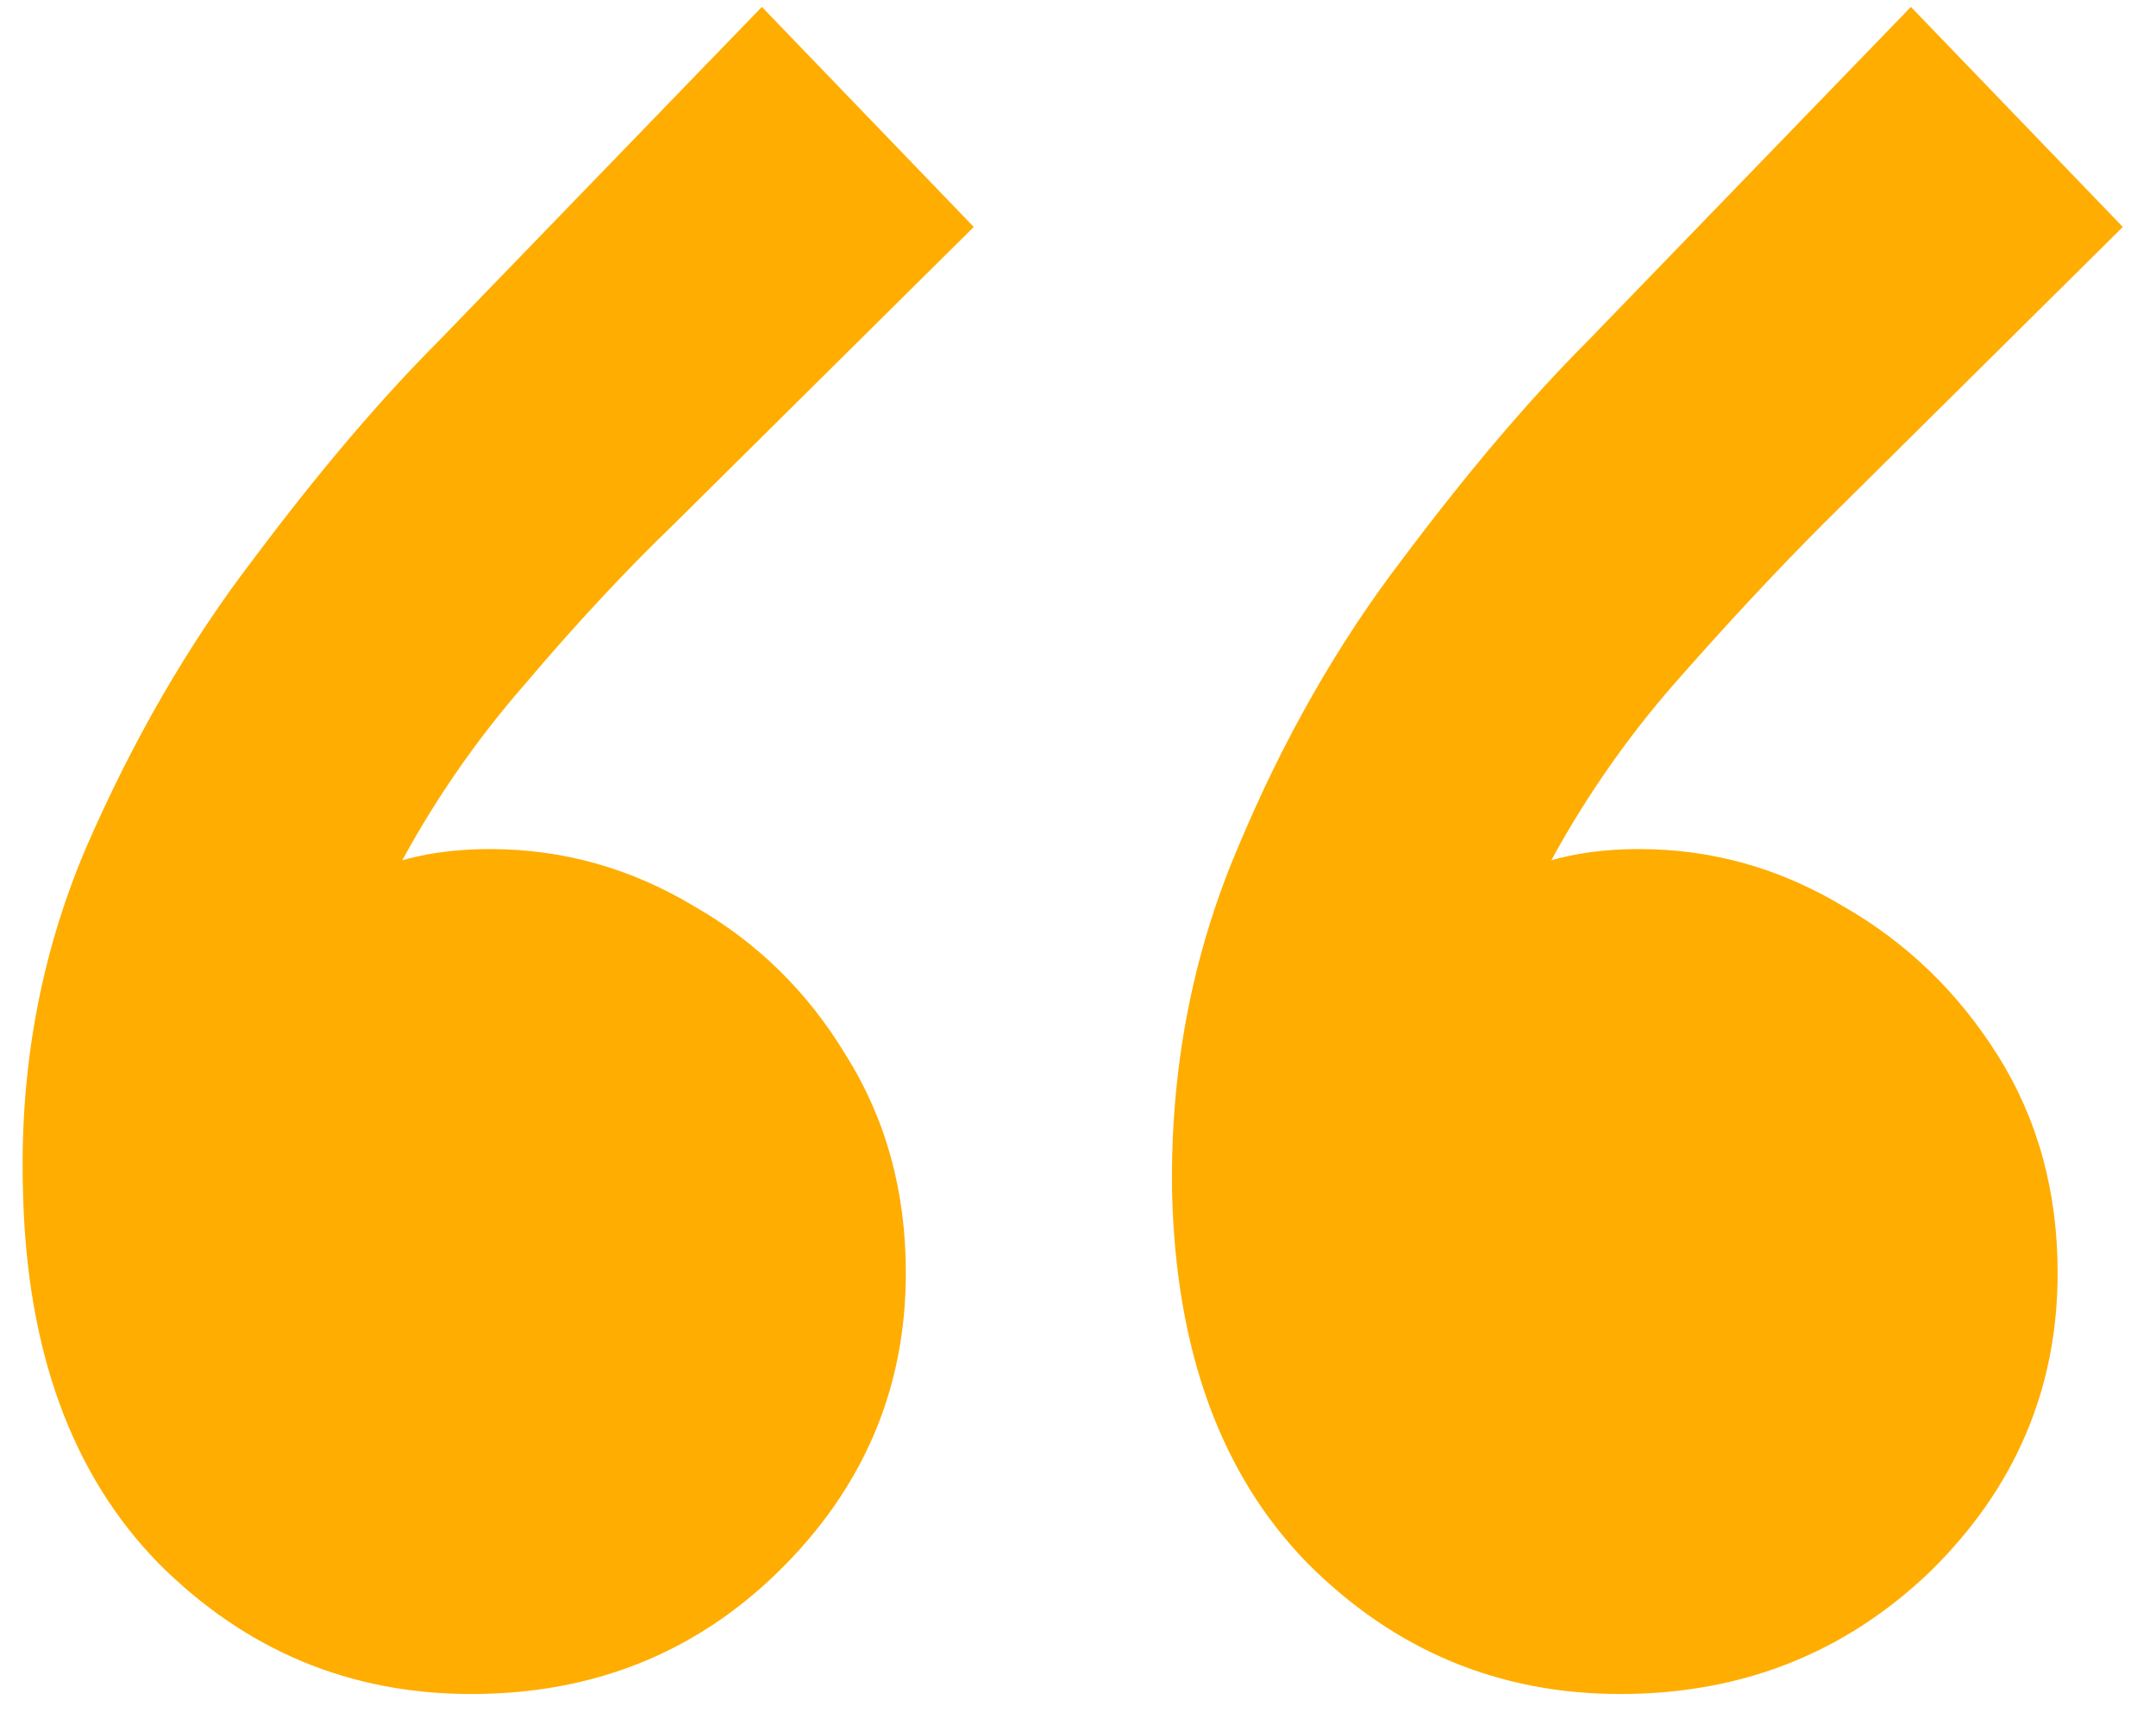
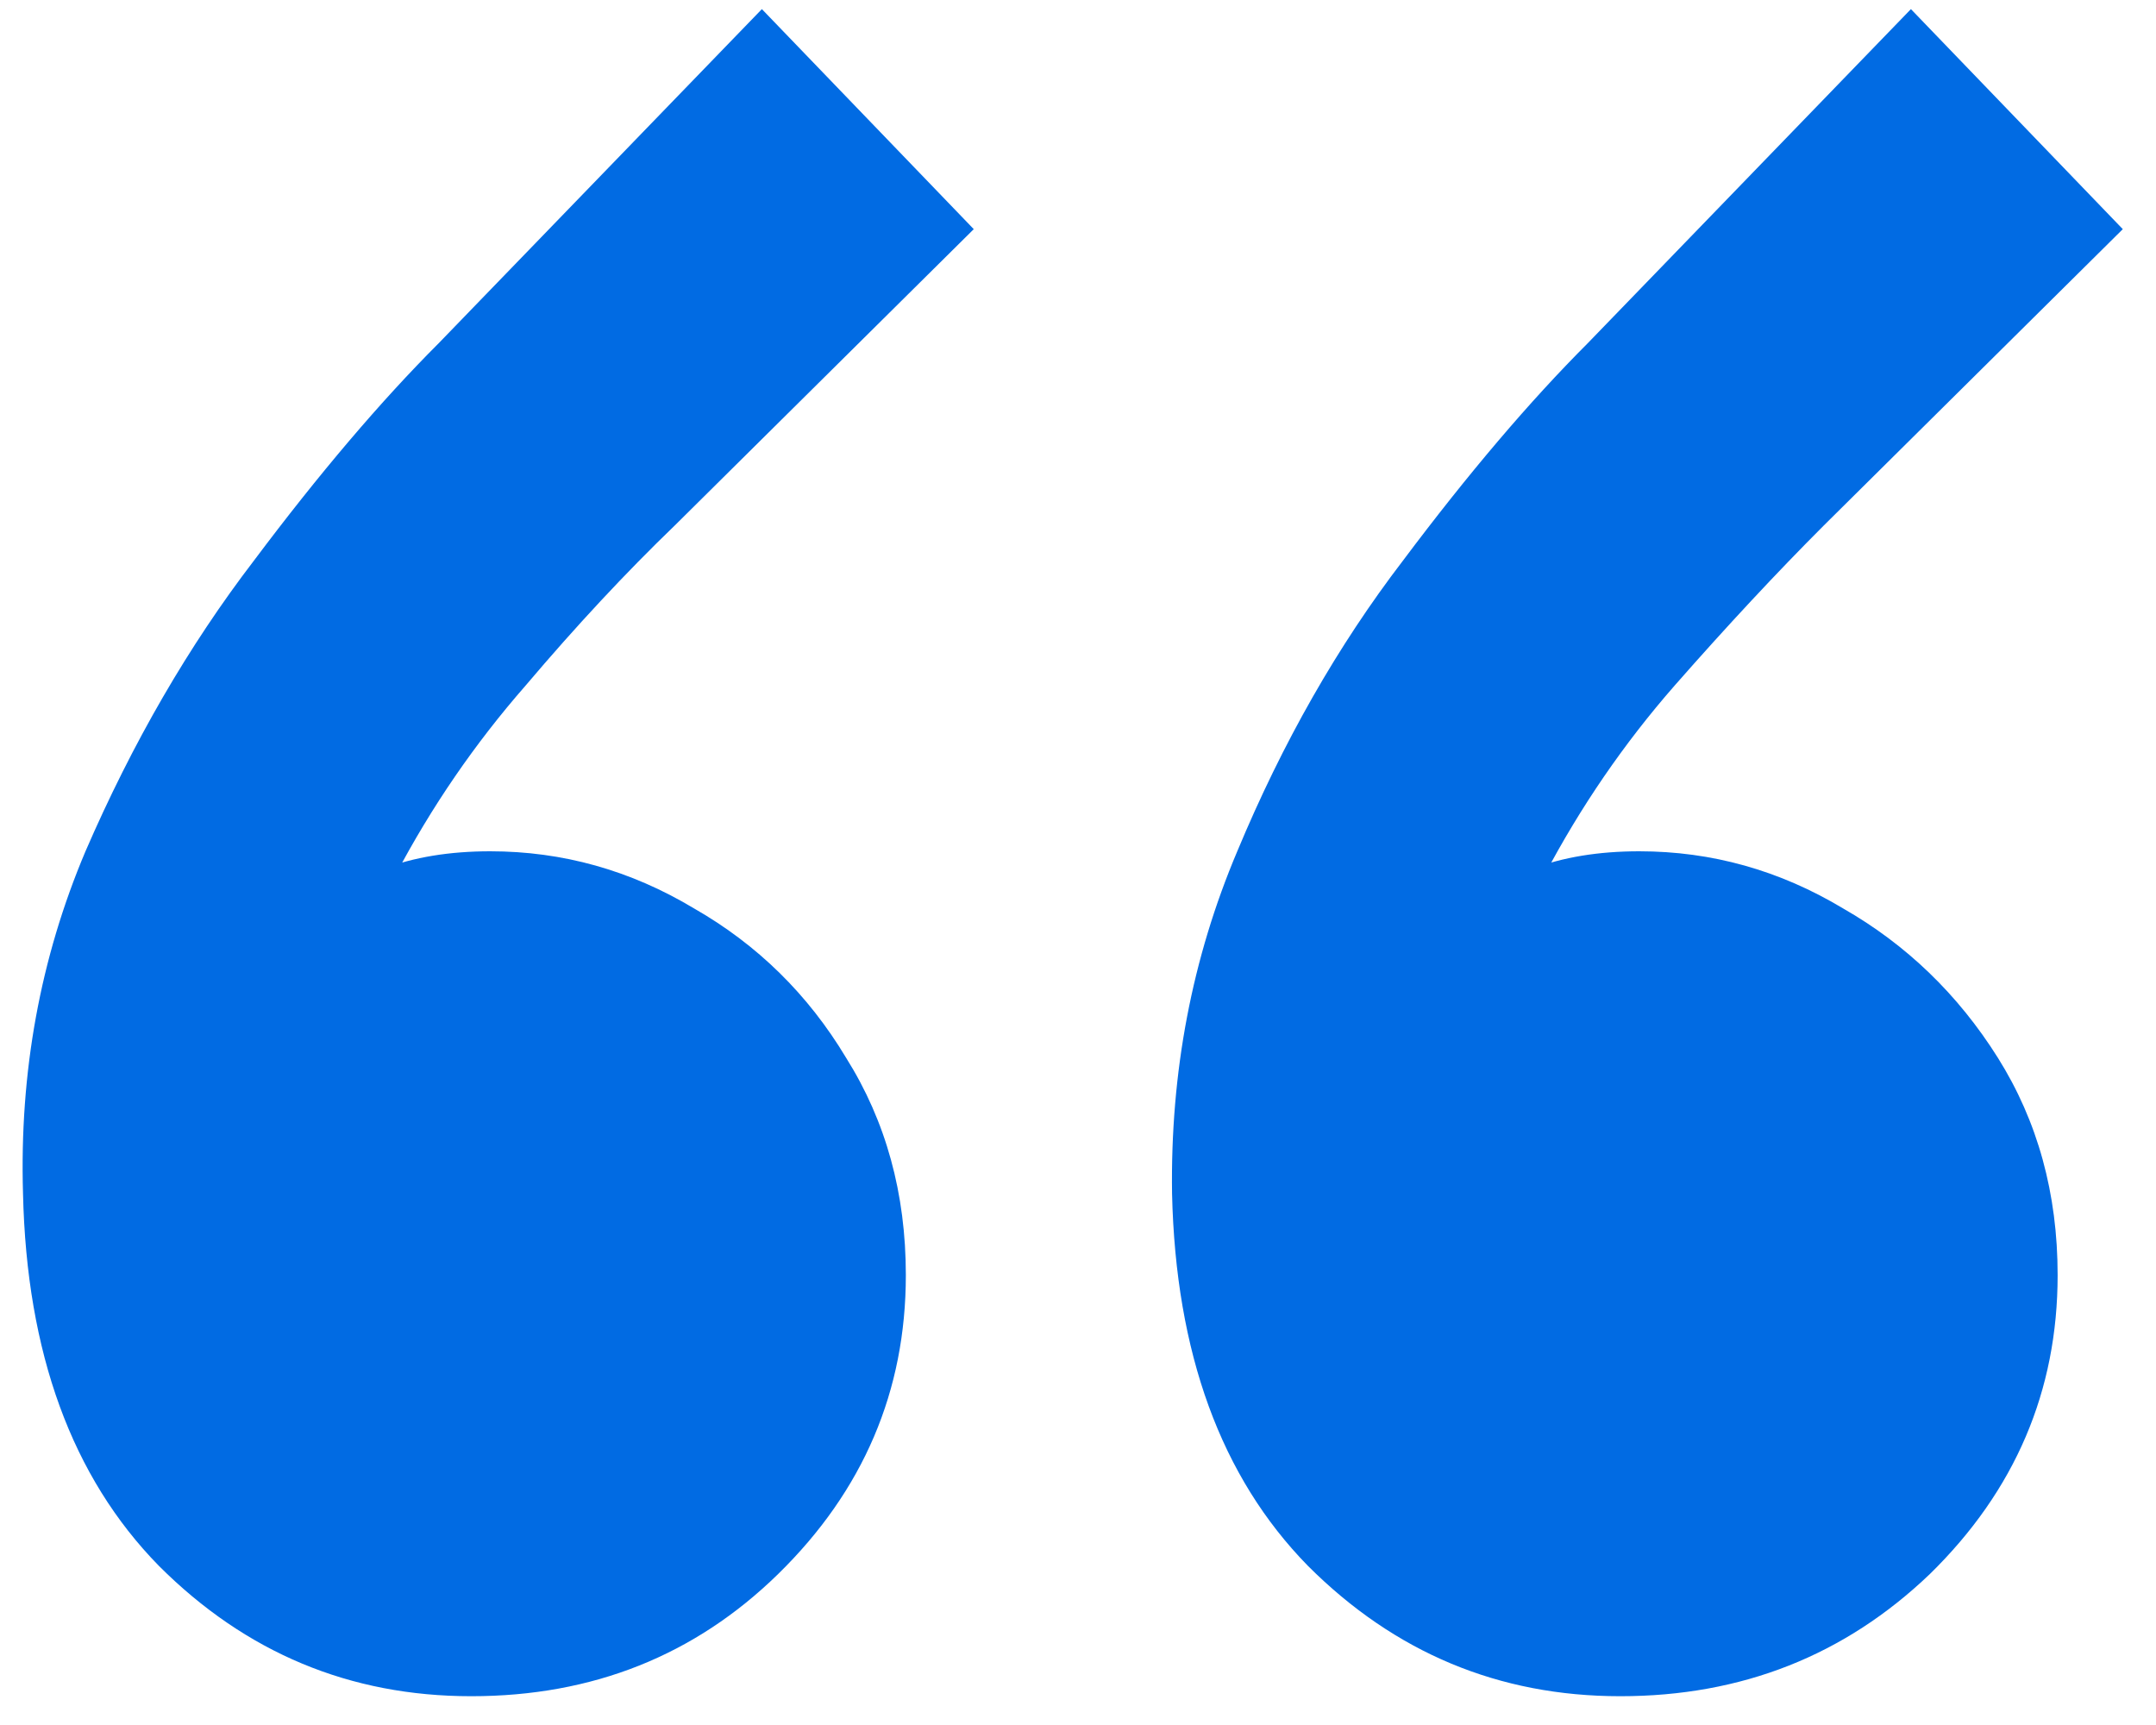
<svg xmlns="http://www.w3.org/2000/svg" width="40" height="32" viewBox="0 0 40 32" fill="none">
-   <path d="M14.135 0.128L18.066 4.21L12.522 9.704C11.615 10.577 10.691 11.568 9.751 12.677C8.81 13.752 8.003 14.928 7.331 16.205C6.66 17.448 6.34 18.775 6.374 20.186H4.207C4.442 18.977 4.929 17.935 5.668 17.062C6.441 16.188 7.583 15.751 9.095 15.751C10.439 15.751 11.699 16.104 12.875 16.81C14.051 17.482 14.992 18.406 15.697 19.581C16.437 20.757 16.806 22.101 16.806 23.613C16.806 25.764 16.017 27.611 14.438 29.157C12.892 30.669 10.994 31.425 8.743 31.425C6.492 31.425 4.56 30.619 2.947 29.006C1.334 27.36 0.494 25.058 0.427 22.101C0.36 19.85 0.746 17.734 1.586 15.751C2.46 13.735 3.501 11.938 4.711 10.359C5.92 8.746 7.063 7.402 8.138 6.327L14.135 0.128ZM35.453 0.128L39.384 4.21L33.84 9.704C32.967 10.577 32.043 11.568 31.069 12.677C30.128 13.752 29.322 14.928 28.649 16.205C27.978 17.448 27.658 18.775 27.692 20.186H25.525C25.76 18.977 26.247 17.935 26.986 17.062C27.759 16.188 28.901 15.751 30.413 15.751C31.757 15.751 33.017 16.104 34.193 16.81C35.369 17.482 36.327 18.406 37.066 19.581C37.805 20.757 38.175 22.101 38.175 23.613C38.175 25.764 37.385 27.611 35.806 29.157C34.227 30.669 32.312 31.425 30.061 31.425C27.81 31.425 25.878 30.619 24.265 29.006C22.652 27.36 21.812 25.058 21.745 22.101C21.712 19.85 22.115 17.734 22.955 15.751C23.795 13.735 24.819 11.938 26.029 10.359C27.238 8.746 28.381 7.402 29.456 6.327L35.453 0.128Z" fill="#FFAD00" />
+   <path d="M14.135 0.169L18.066 4.251L12.522 9.745C11.615 10.618 10.691 11.609 9.751 12.718C8.81 13.793 8.003 14.969 7.331 16.246C6.66 17.489 6.34 18.816 6.374 20.227H4.207C4.442 19.018 4.929 17.976 5.668 17.103C6.441 16.229 7.583 15.792 9.095 15.792C10.439 15.792 11.699 16.145 12.875 16.851C14.051 17.523 14.992 18.447 15.697 19.622C16.437 20.799 16.806 22.142 16.806 23.654C16.806 25.805 16.017 27.652 14.438 29.198C12.892 30.71 10.994 31.466 8.743 31.466C6.492 31.466 4.56 30.66 2.947 29.047C1.334 27.401 0.494 25.099 0.427 22.142C0.36 19.891 0.746 17.775 1.586 15.792C2.46 13.776 3.501 11.979 4.711 10.4C5.92 8.787 7.063 7.443 8.138 6.368L14.135 0.169ZM35.453 0.169L39.384 4.251L33.84 9.745C32.967 10.618 32.043 11.609 31.069 12.718C30.128 13.793 29.322 14.969 28.649 16.246C27.978 17.489 27.658 18.816 27.692 20.227H25.525C25.76 19.018 26.247 17.976 26.986 17.103C27.759 16.229 28.901 15.792 30.413 15.792C31.757 15.792 33.017 16.145 34.193 16.851C35.369 17.523 36.327 18.447 37.066 19.622C37.805 20.799 38.175 22.142 38.175 23.654C38.175 25.805 37.385 27.652 35.806 29.198C34.227 30.71 32.312 31.466 30.061 31.466C27.81 31.466 25.878 30.66 24.265 29.047C22.652 27.401 21.812 25.099 21.745 22.142C21.712 19.891 22.115 17.775 22.955 15.792C23.795 13.776 24.819 11.979 26.029 10.4C27.238 8.787 28.381 7.443 29.456 6.368L35.453 0.169Z" fill="#016BE3" />
</svg>
